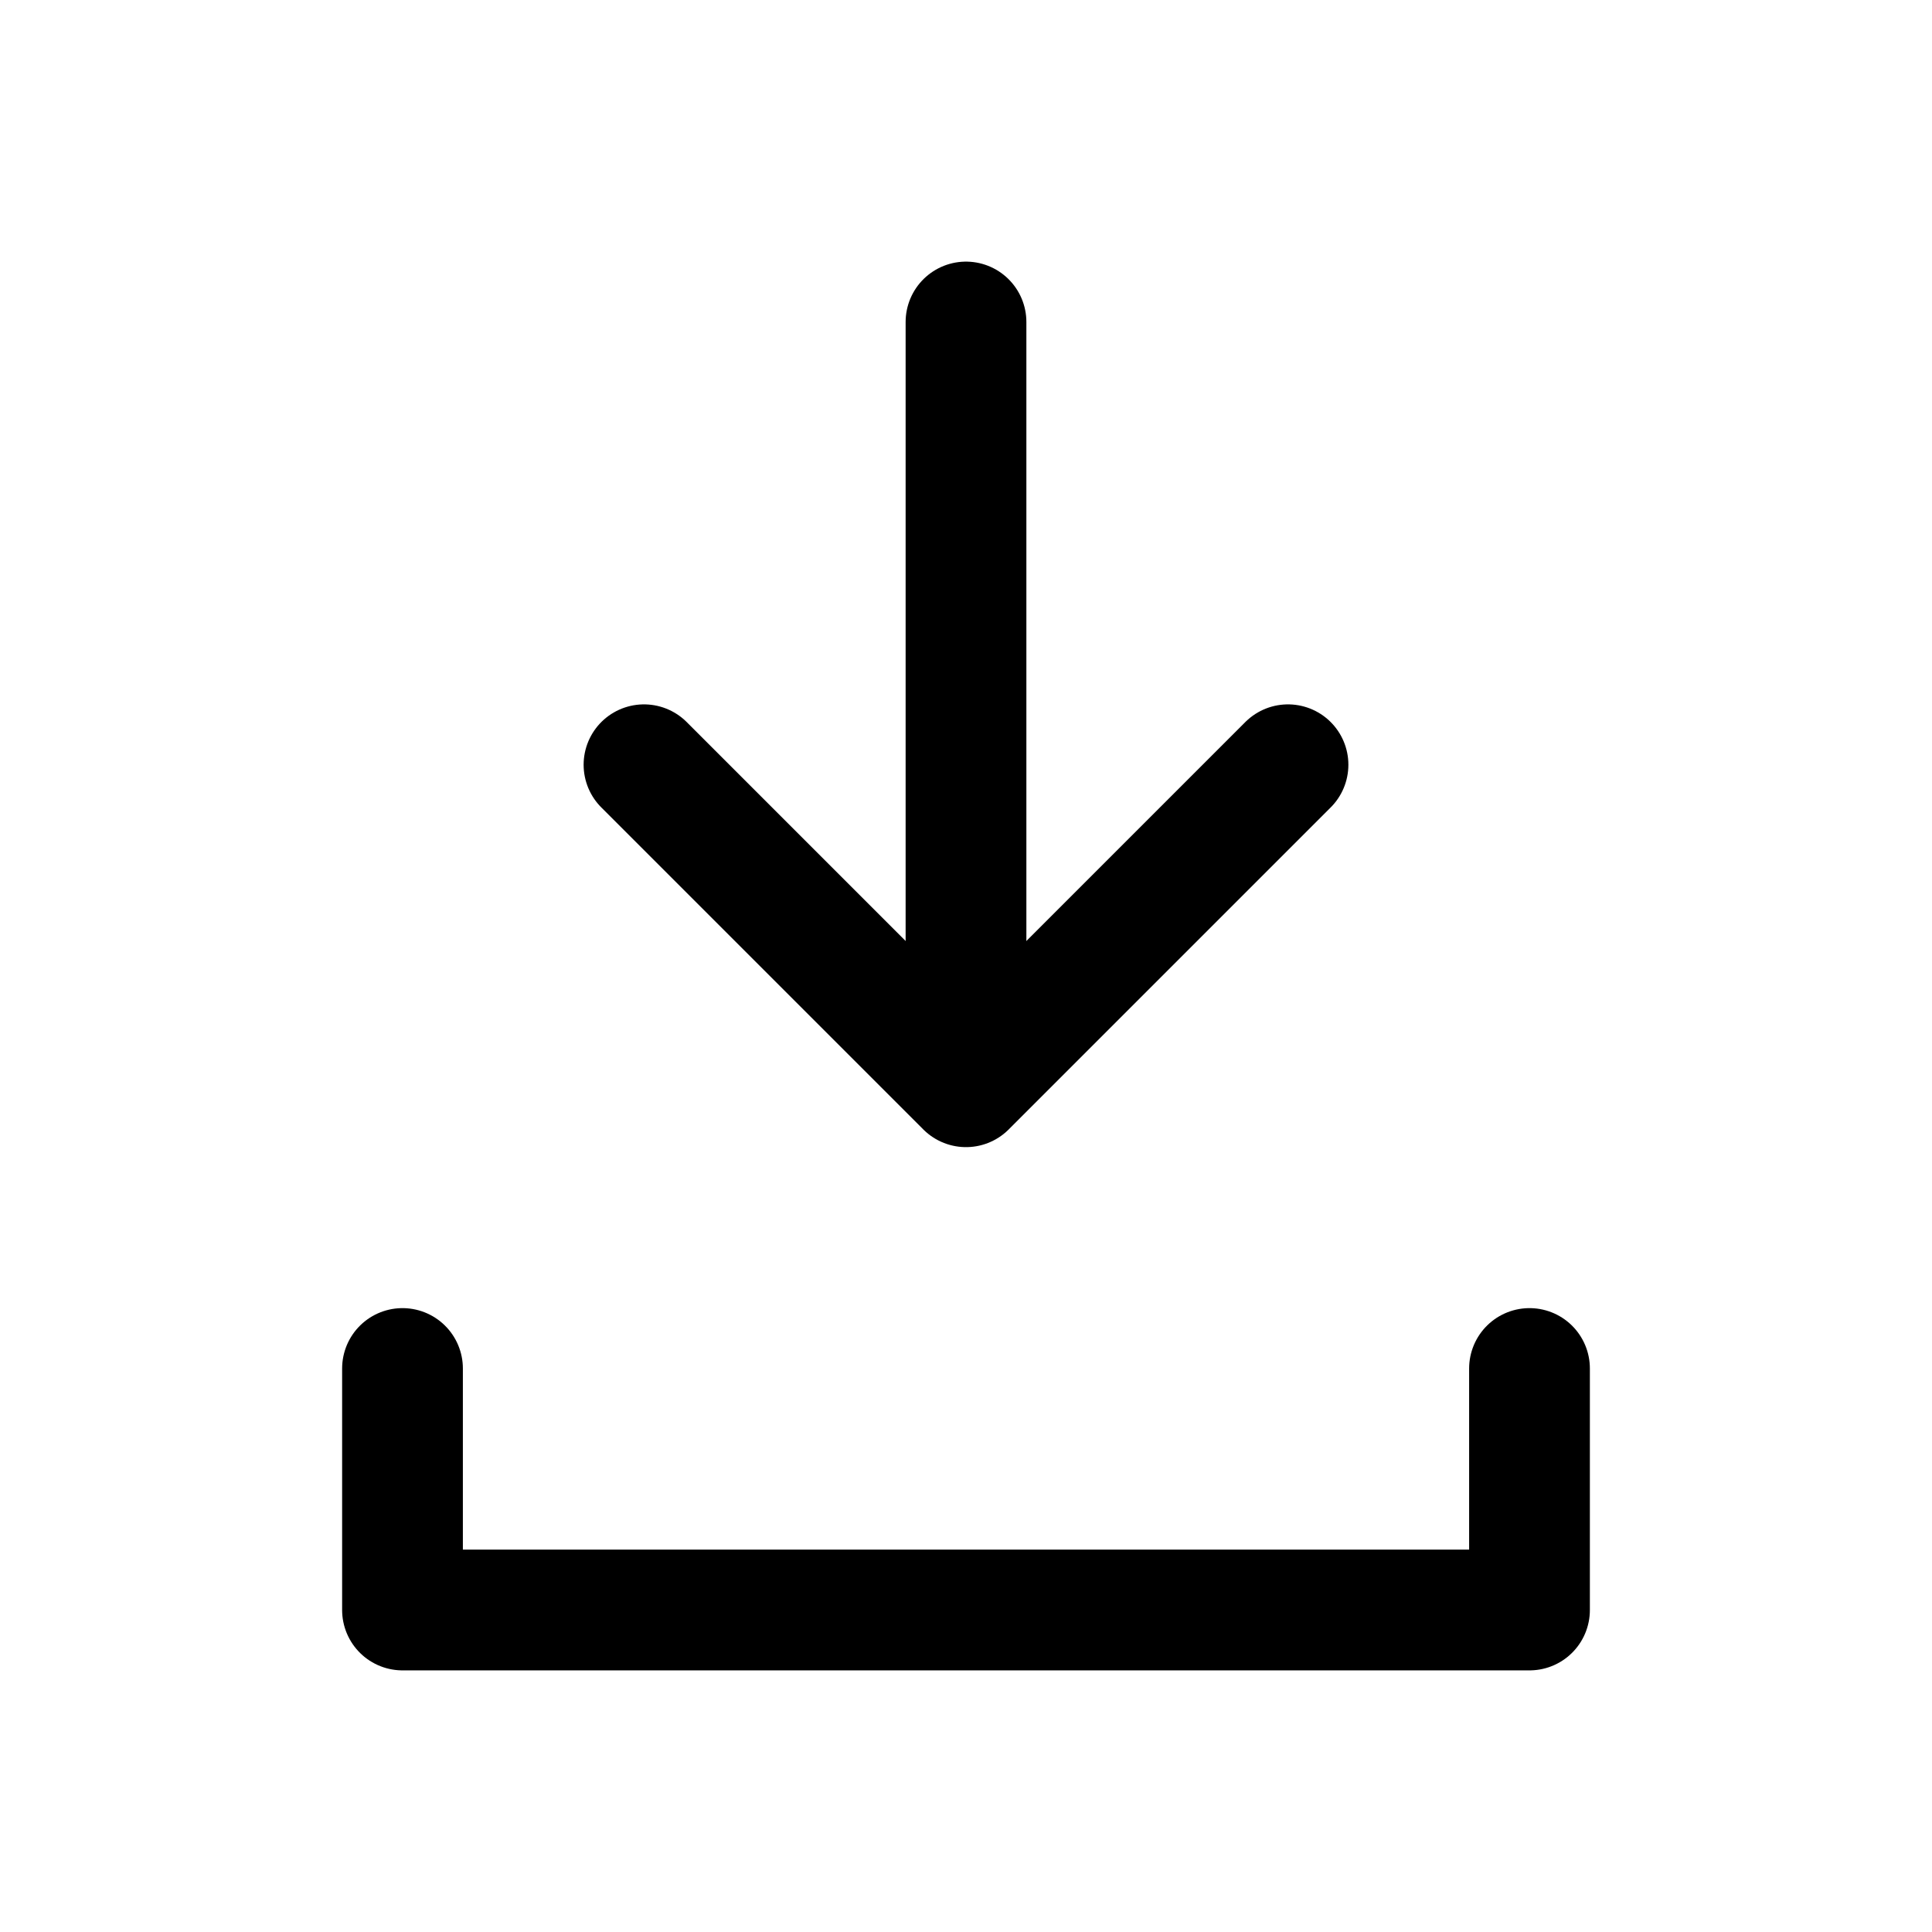
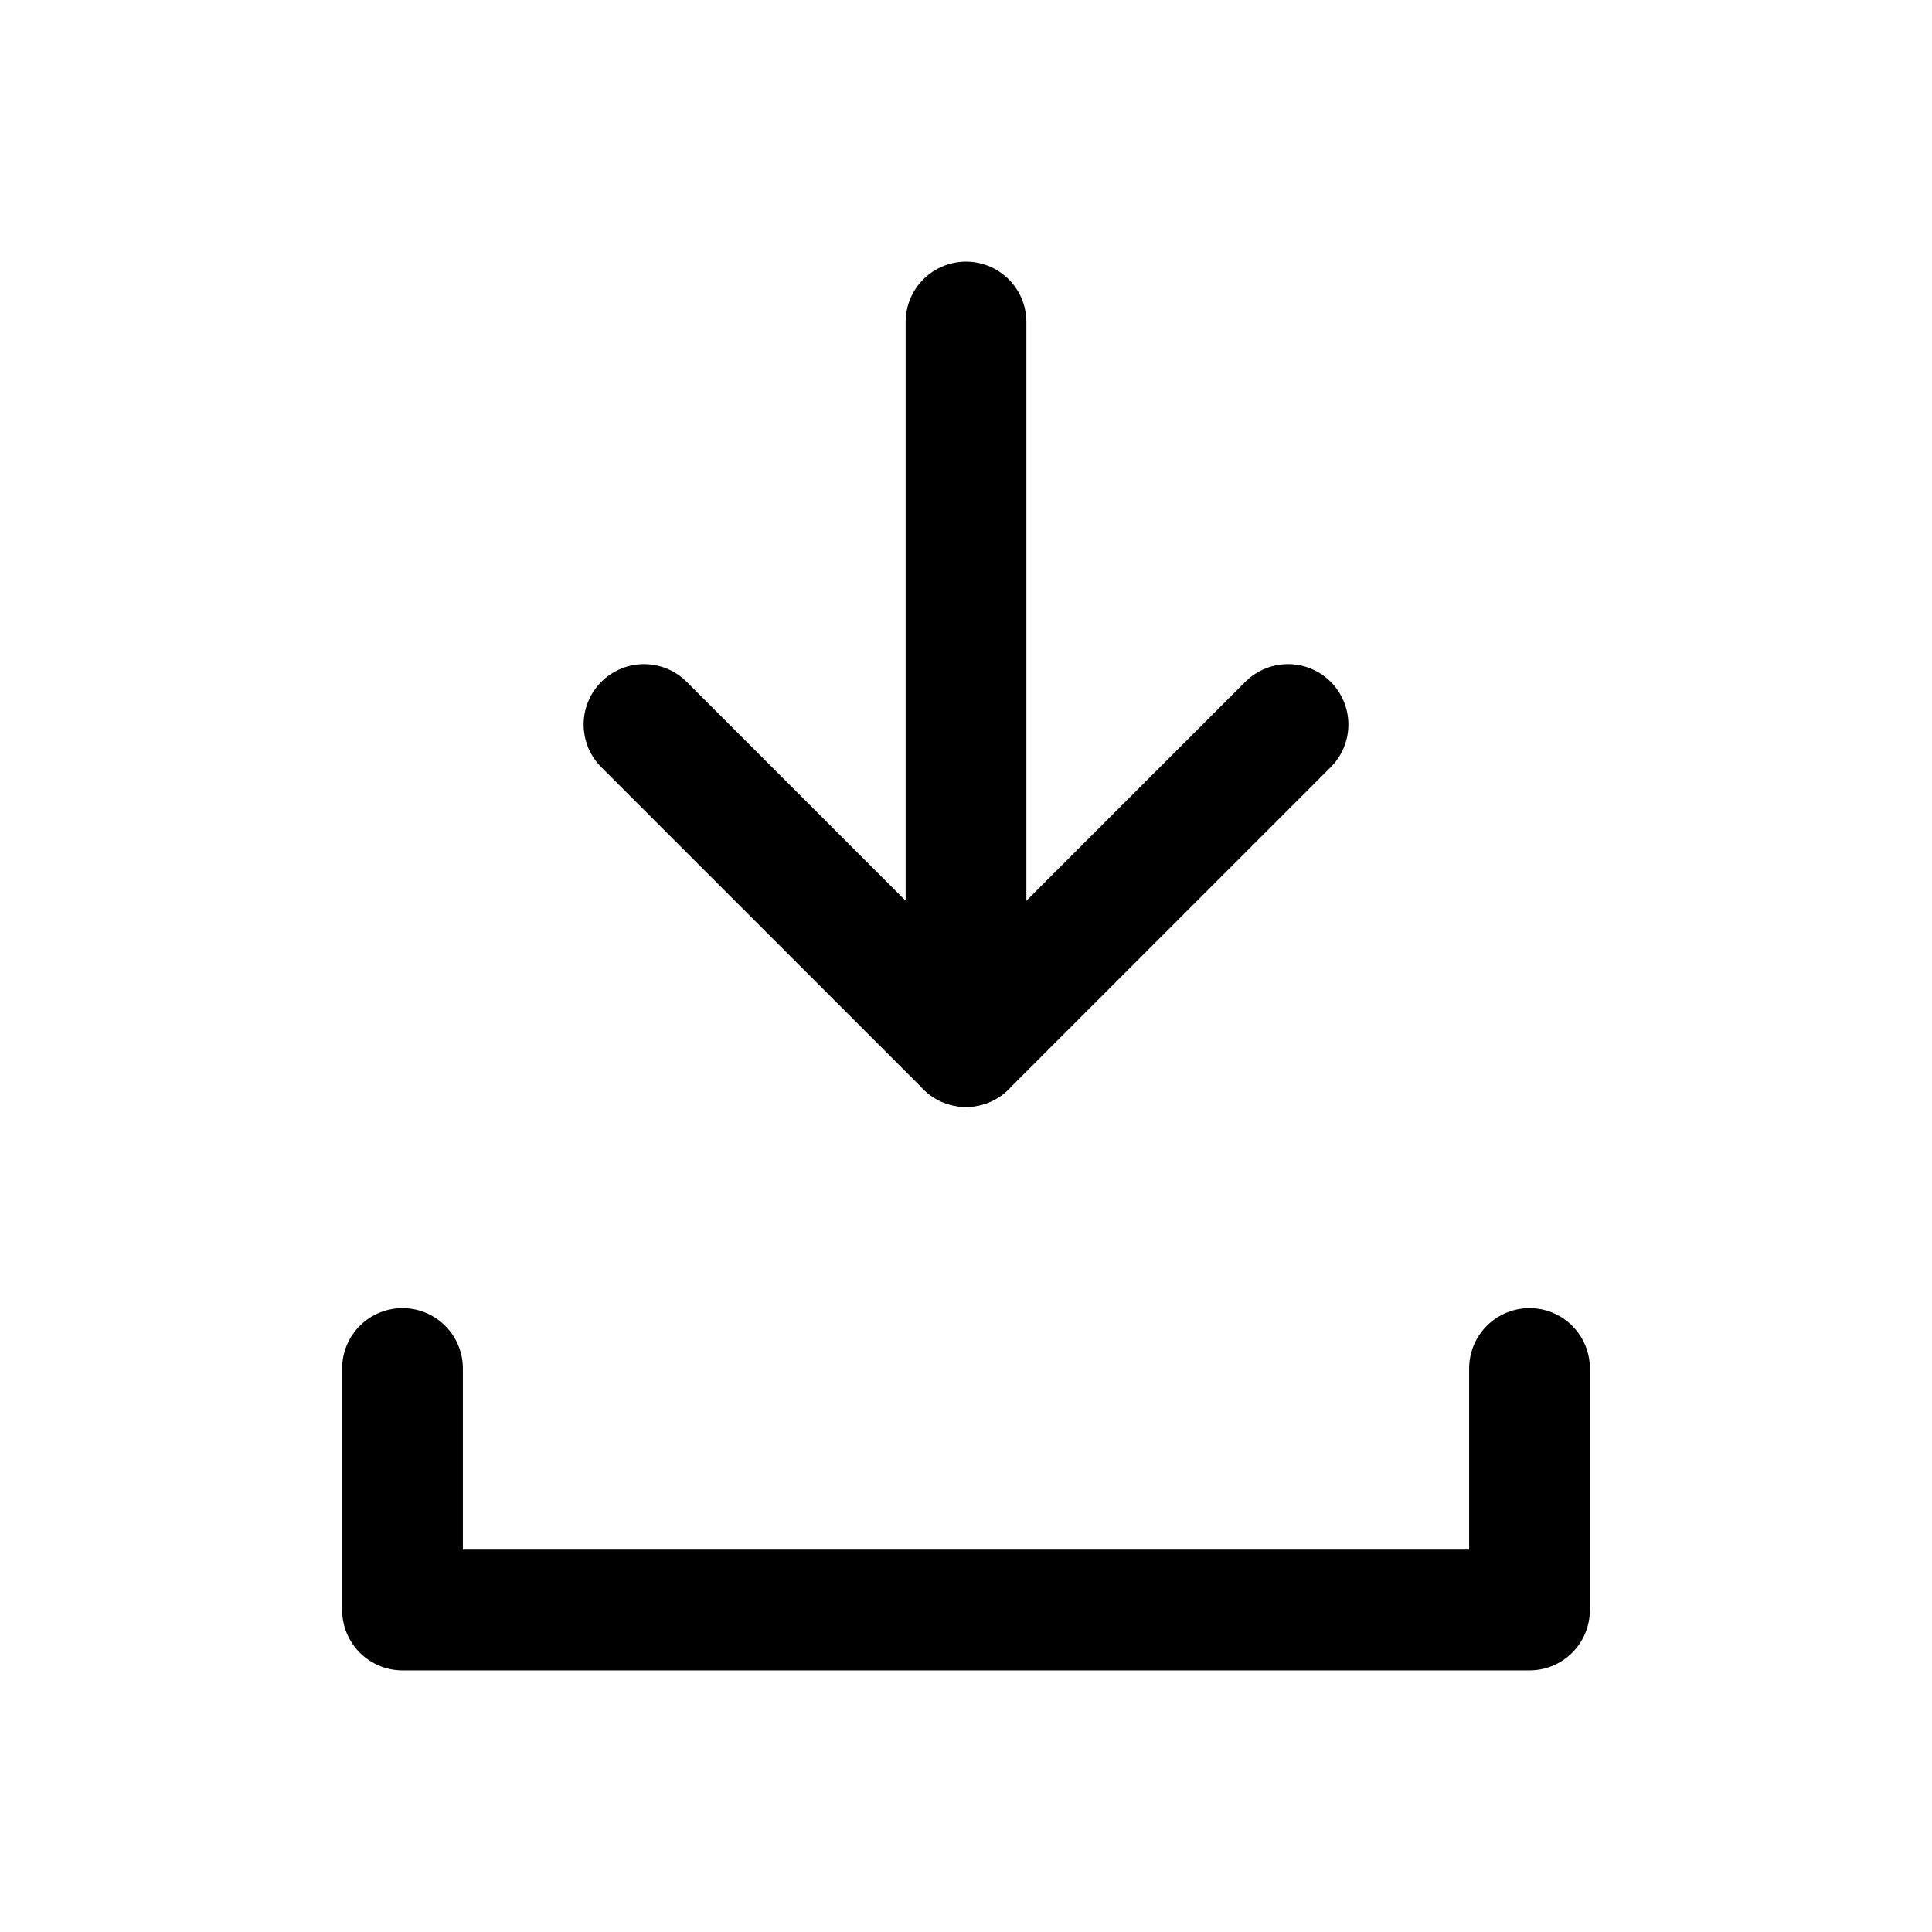
<svg xmlns="http://www.w3.org/2000/svg" viewBox="0 0 24 24" fill="none" stroke="currentColor" stroke-width="1.5" stroke-linecap="round" stroke-linejoin="round">
  <path d="M12 4v9" />
-   <path d="M8 9.5l4 4 4-4" />
+   <path d="M8 9l4 4 4-4" />
  <path d="M5 17v3h14v-3" />
</svg>
